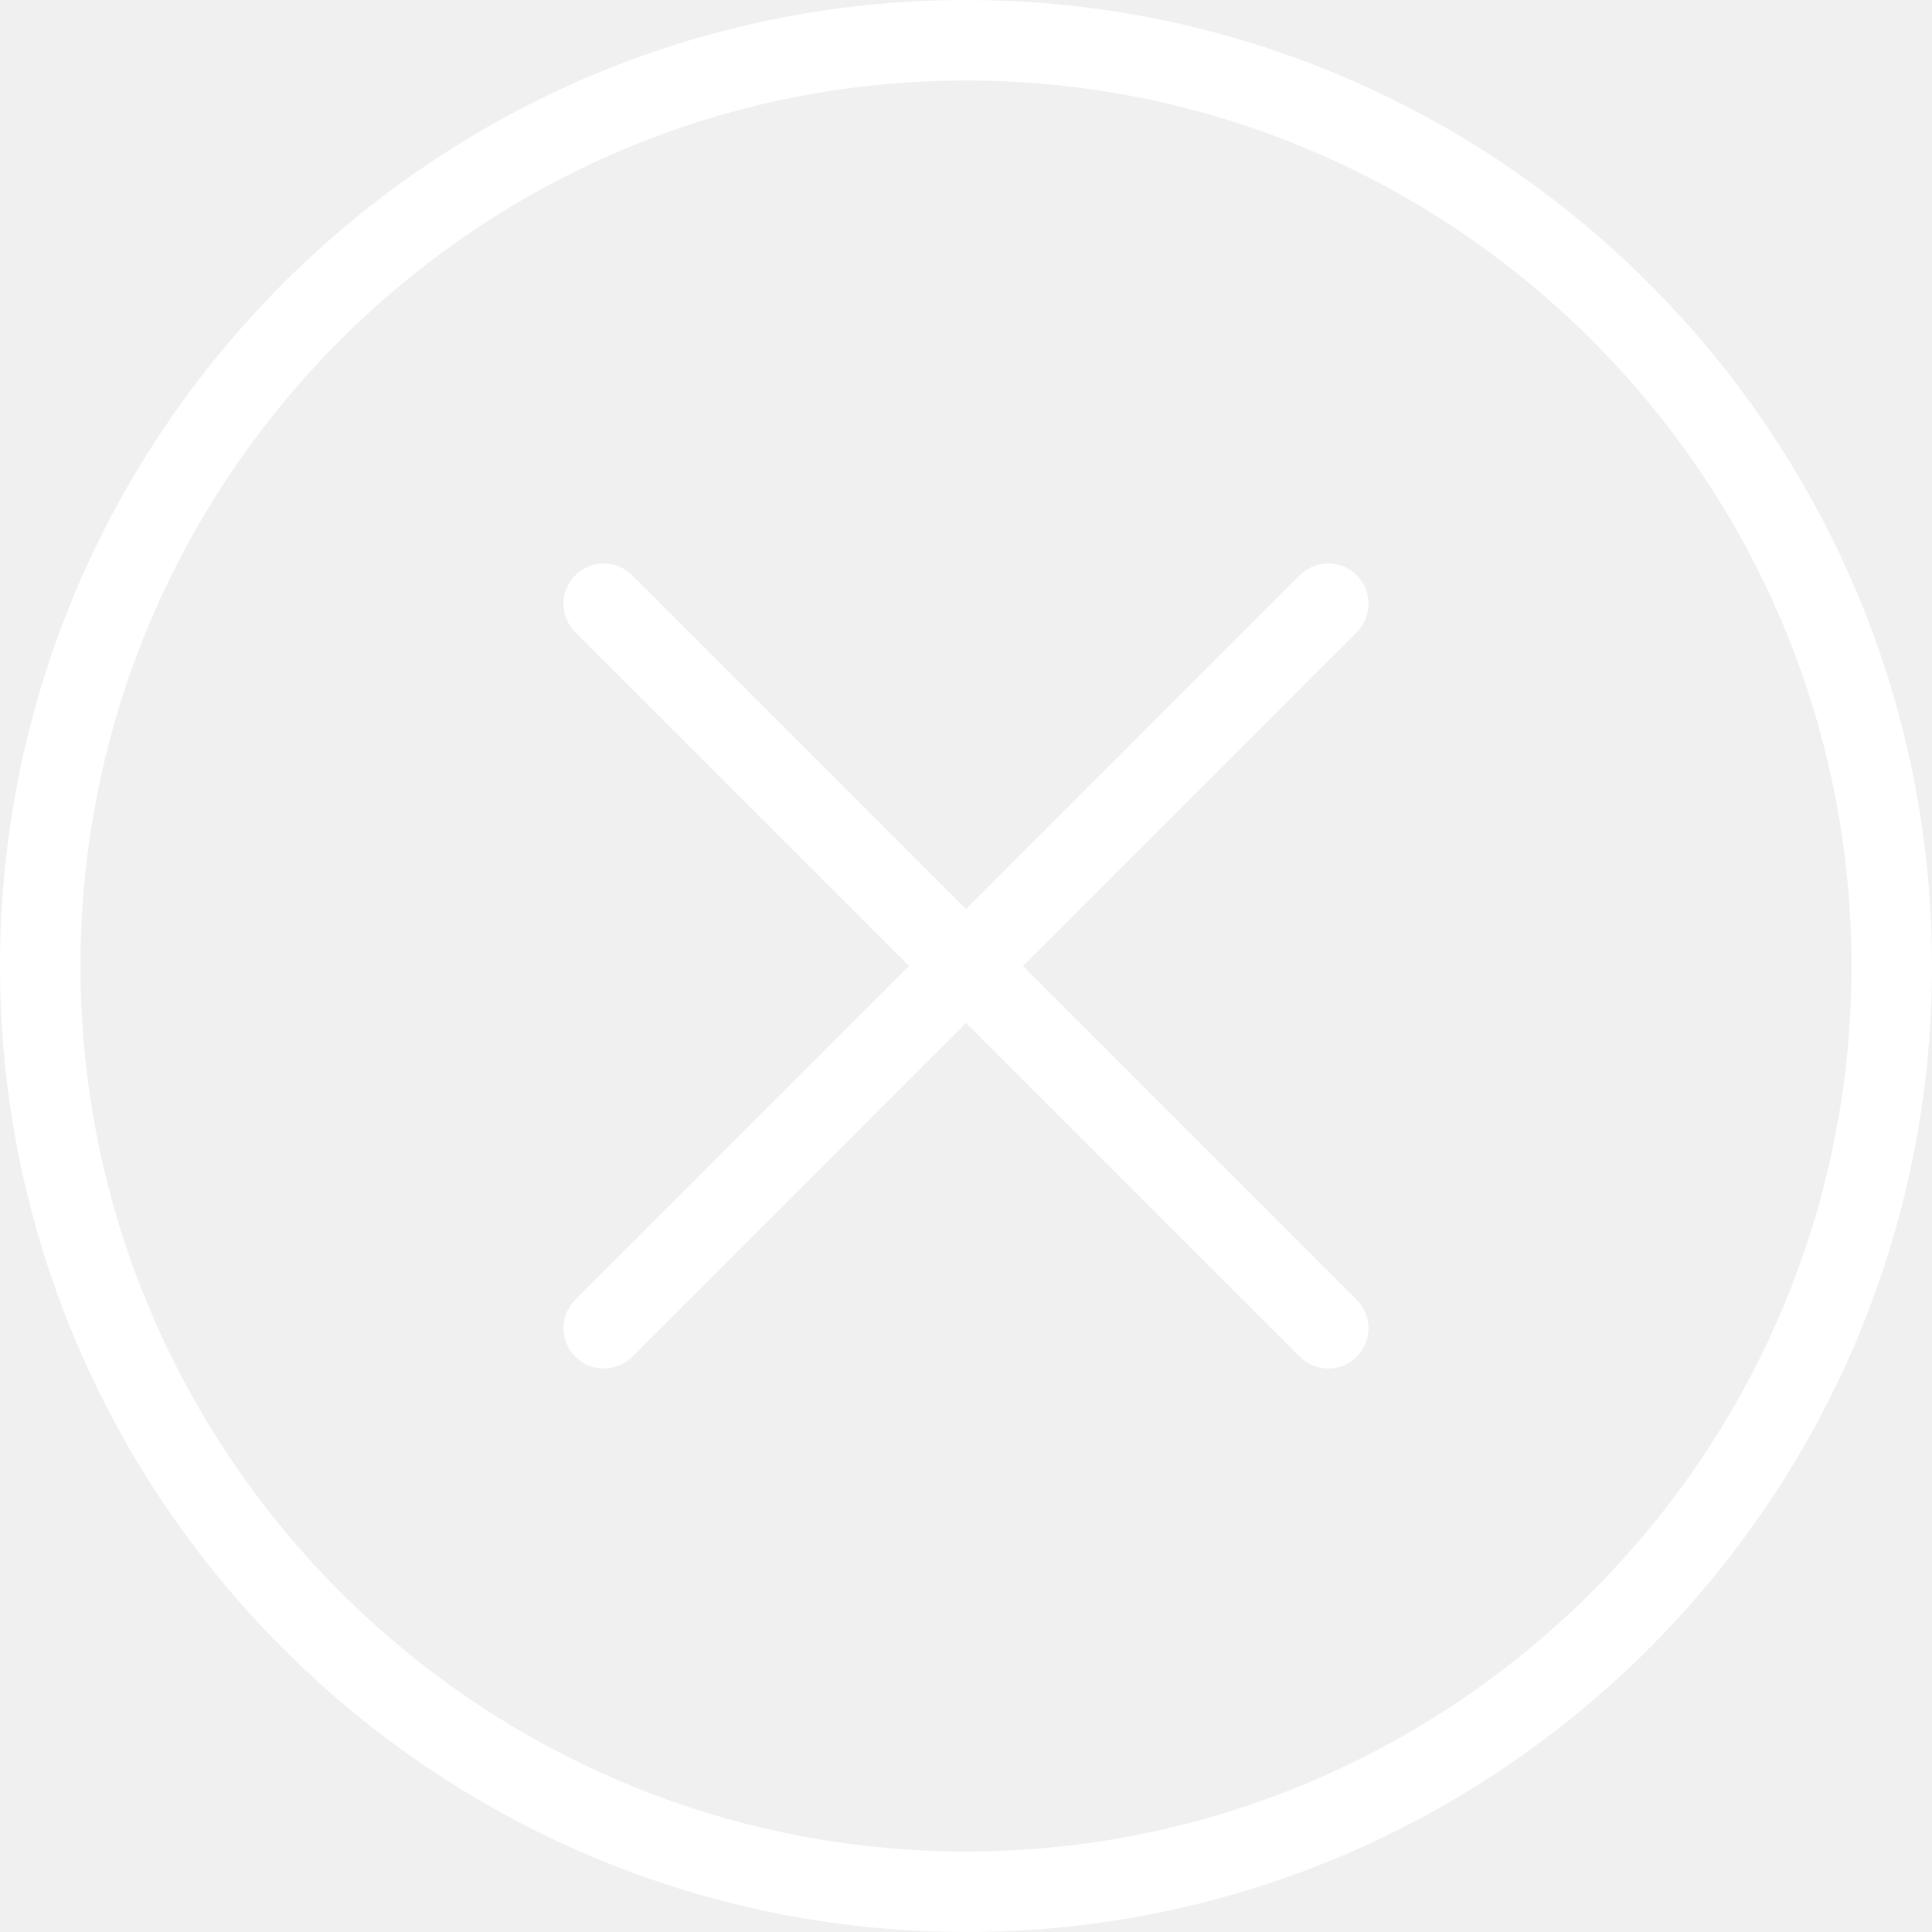
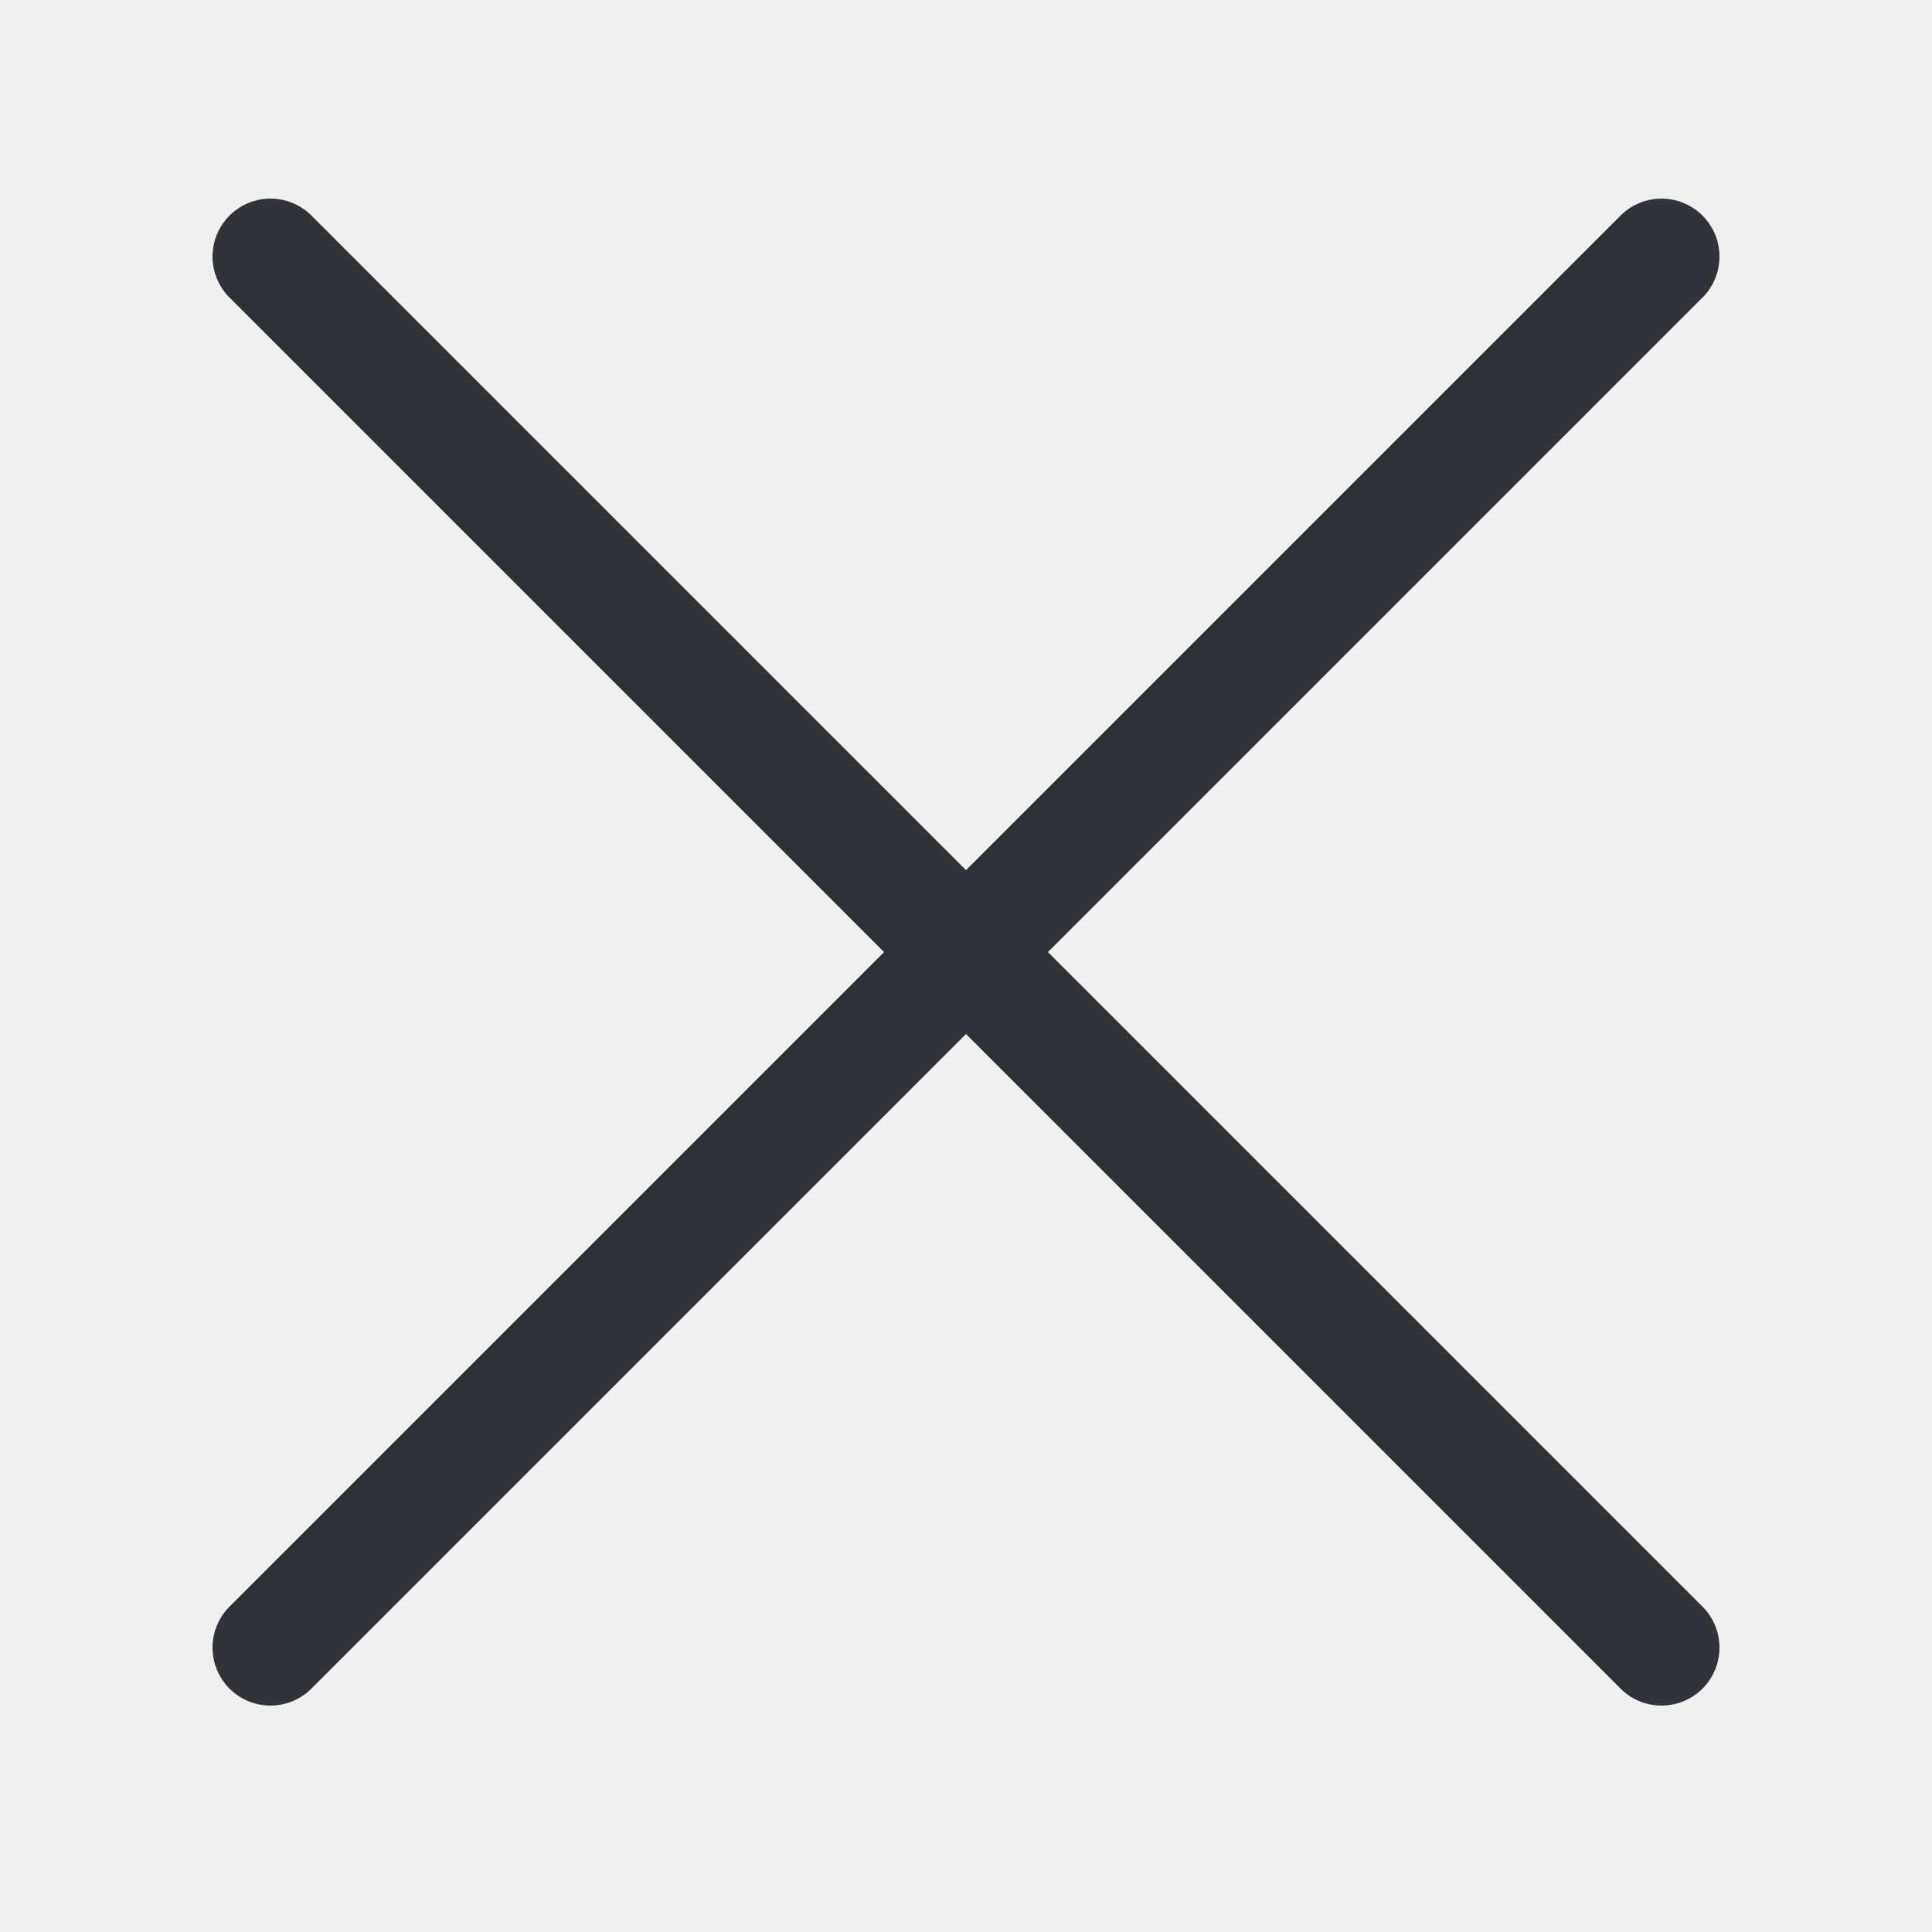
- <svg xmlns="http://www.w3.org/2000/svg" viewBox="0 0 512 512">
-   <path fill="#FFFFFF" d="M256 0C114.844 0 0 114.844 0 256s114.844 256 256 256 256-114.844 256-256S397.156 0 256 0zm0 490.667C126.604 490.667 21.333 385.396 21.333 256S126.604 21.333 256 21.333 490.667 126.604 490.667 256 385.396 490.667 256 490.667z" />
-   <path fill="#FFFFFF" d="M359.542 152.458c-4.167-4.167-10.917-4.167-15.083 0L256 240.917l-88.458-88.458c-4.167-4.167-10.917-4.167-15.083 0-4.167 4.167-4.167 10.917 0 15.083L240.917 256l-88.458 88.458c-4.167 4.167-4.167 10.917 0 15.083 2.083 2.083 4.813 3.125 7.542 3.125s5.458-1.042 7.542-3.125L256 271.083l88.458 88.458a10.634 10.634 0 007.542 3.125c2.729 0 5.458-1.042 7.542-3.125 4.167-4.167 4.167-10.917 0-15.083L271.083 256l88.458-88.458c4.167-4.167 4.167-10.917.001-15.084z" />
+ <svg xmlns="http://www.w3.org/2000/svg" width="800" height="800" fill="none" viewBox="-0.5 0 25 25">
+   <path stroke="#31333B" stroke-linecap="round" stroke-linejoin="round" stroke-width="1.5" d="m3 21.32 18-18M3 3.32l18 18" />
</svg>
